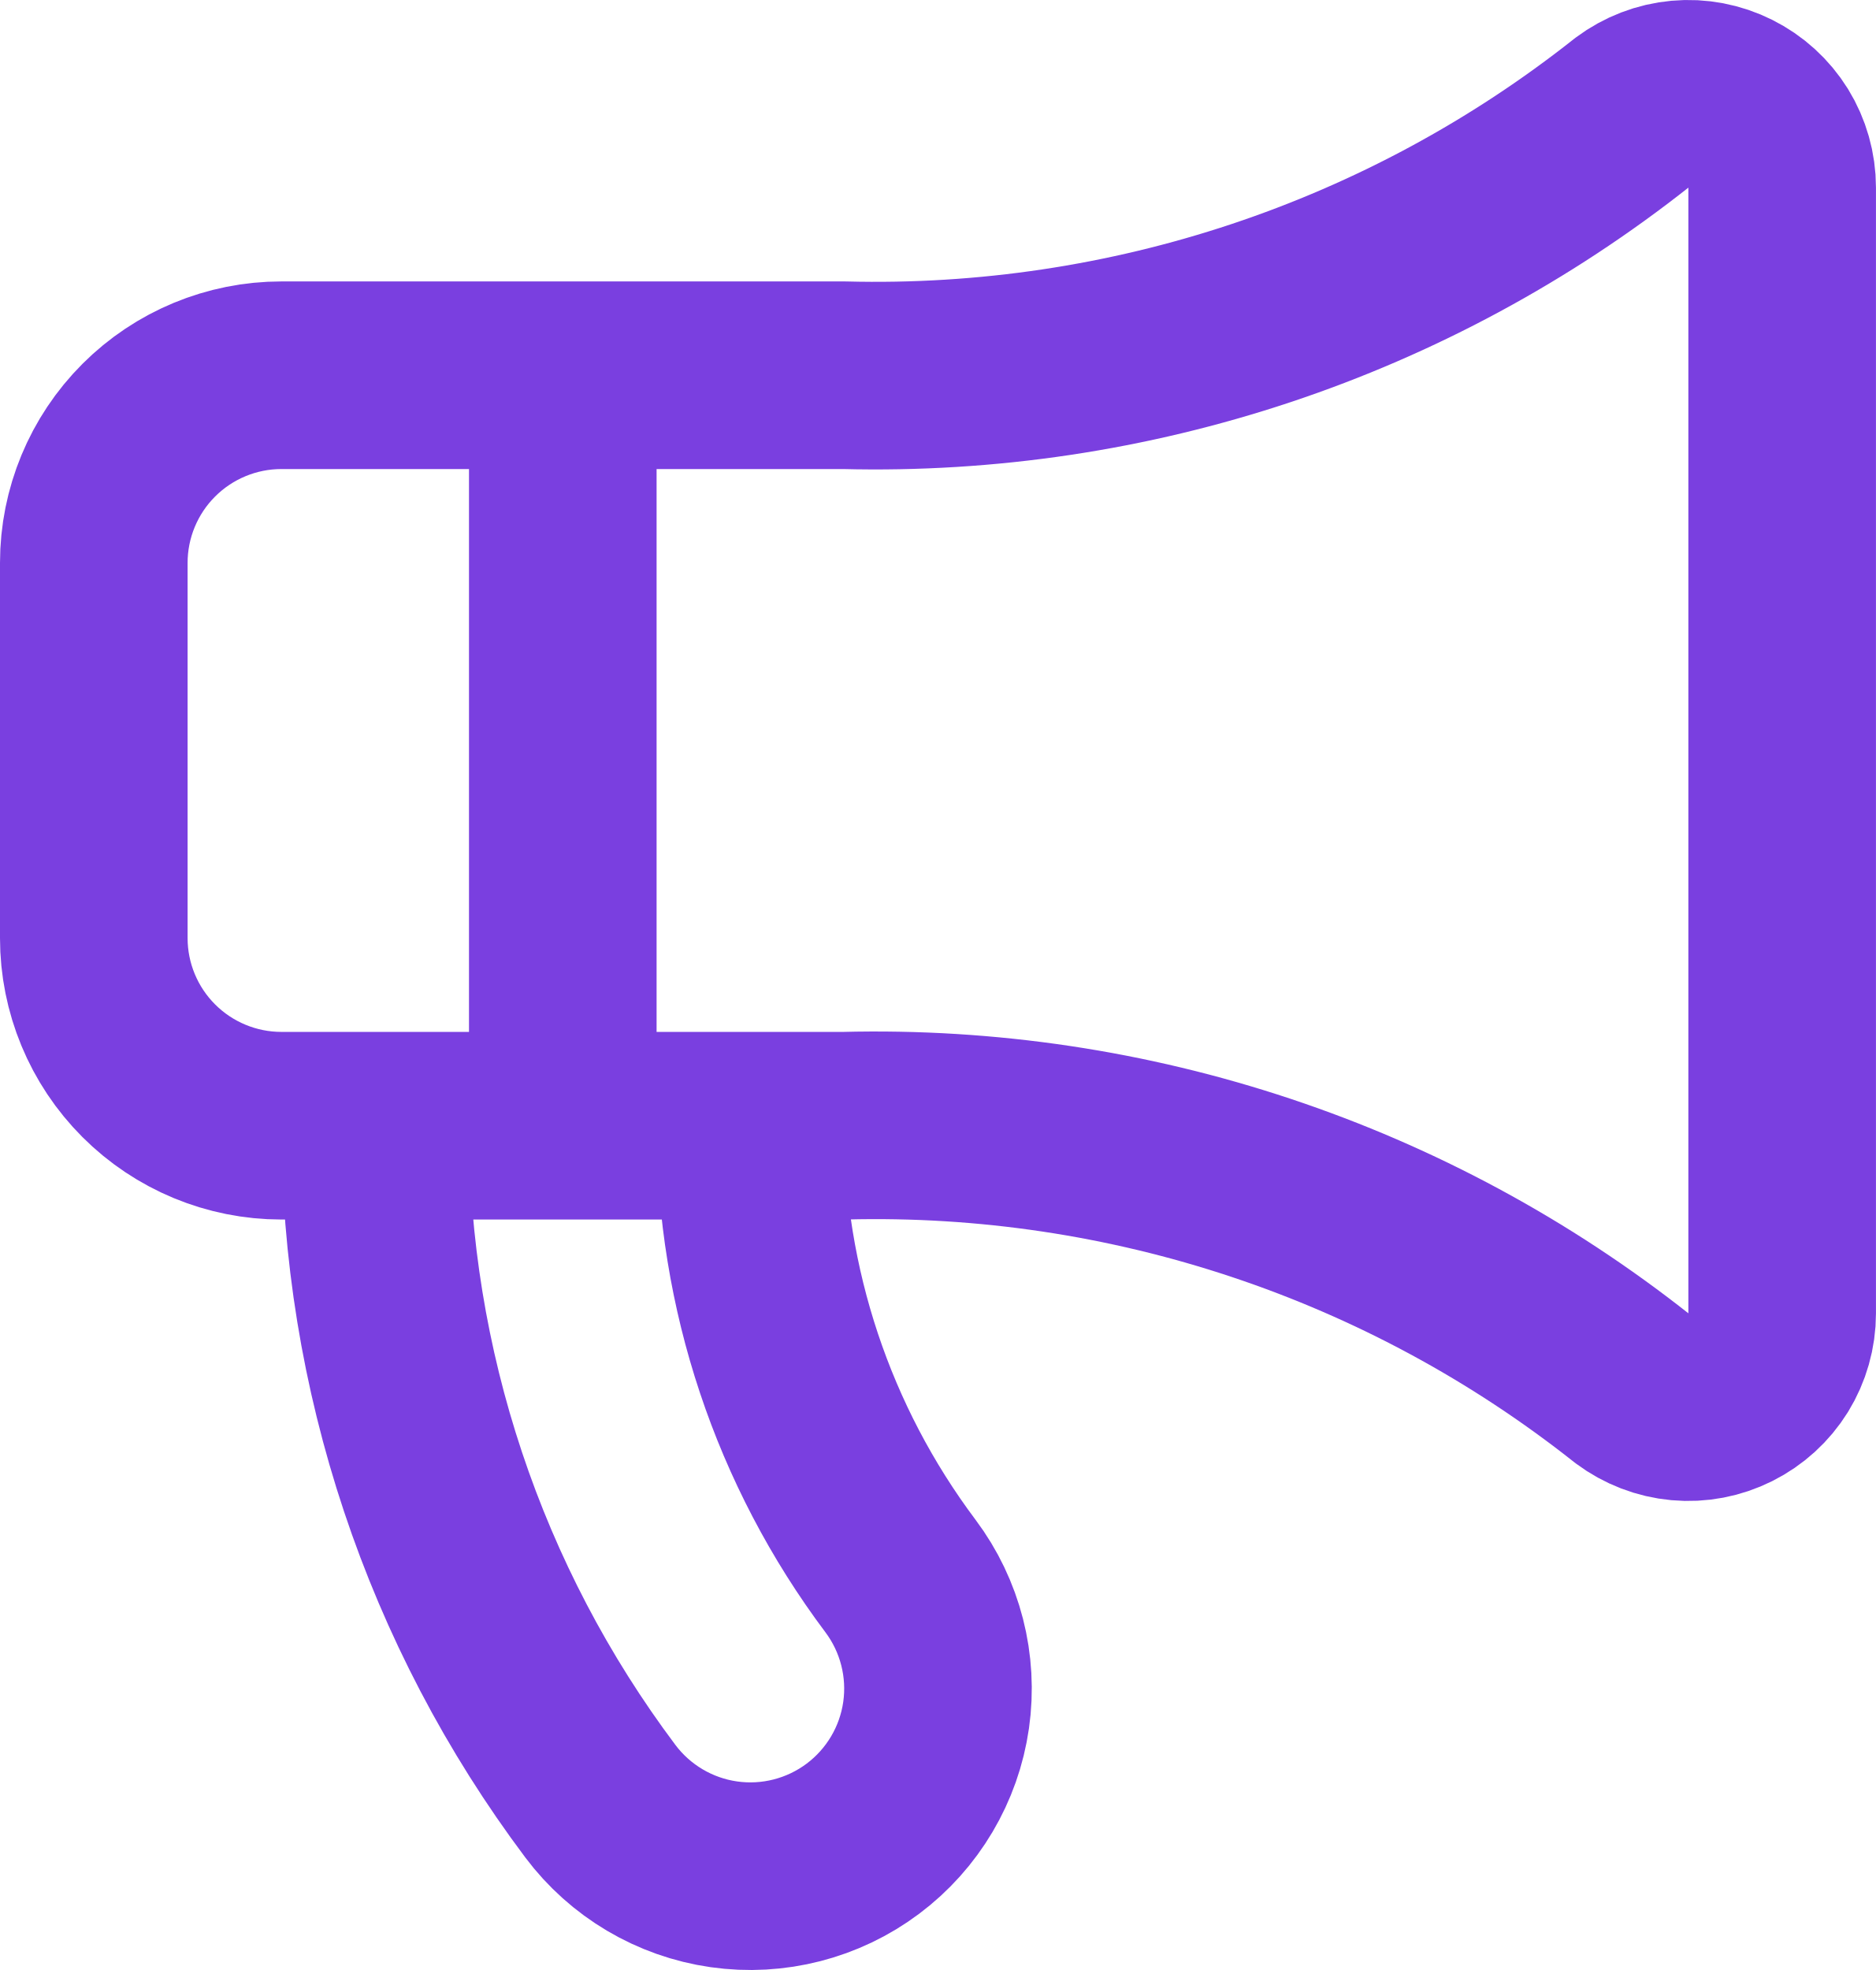
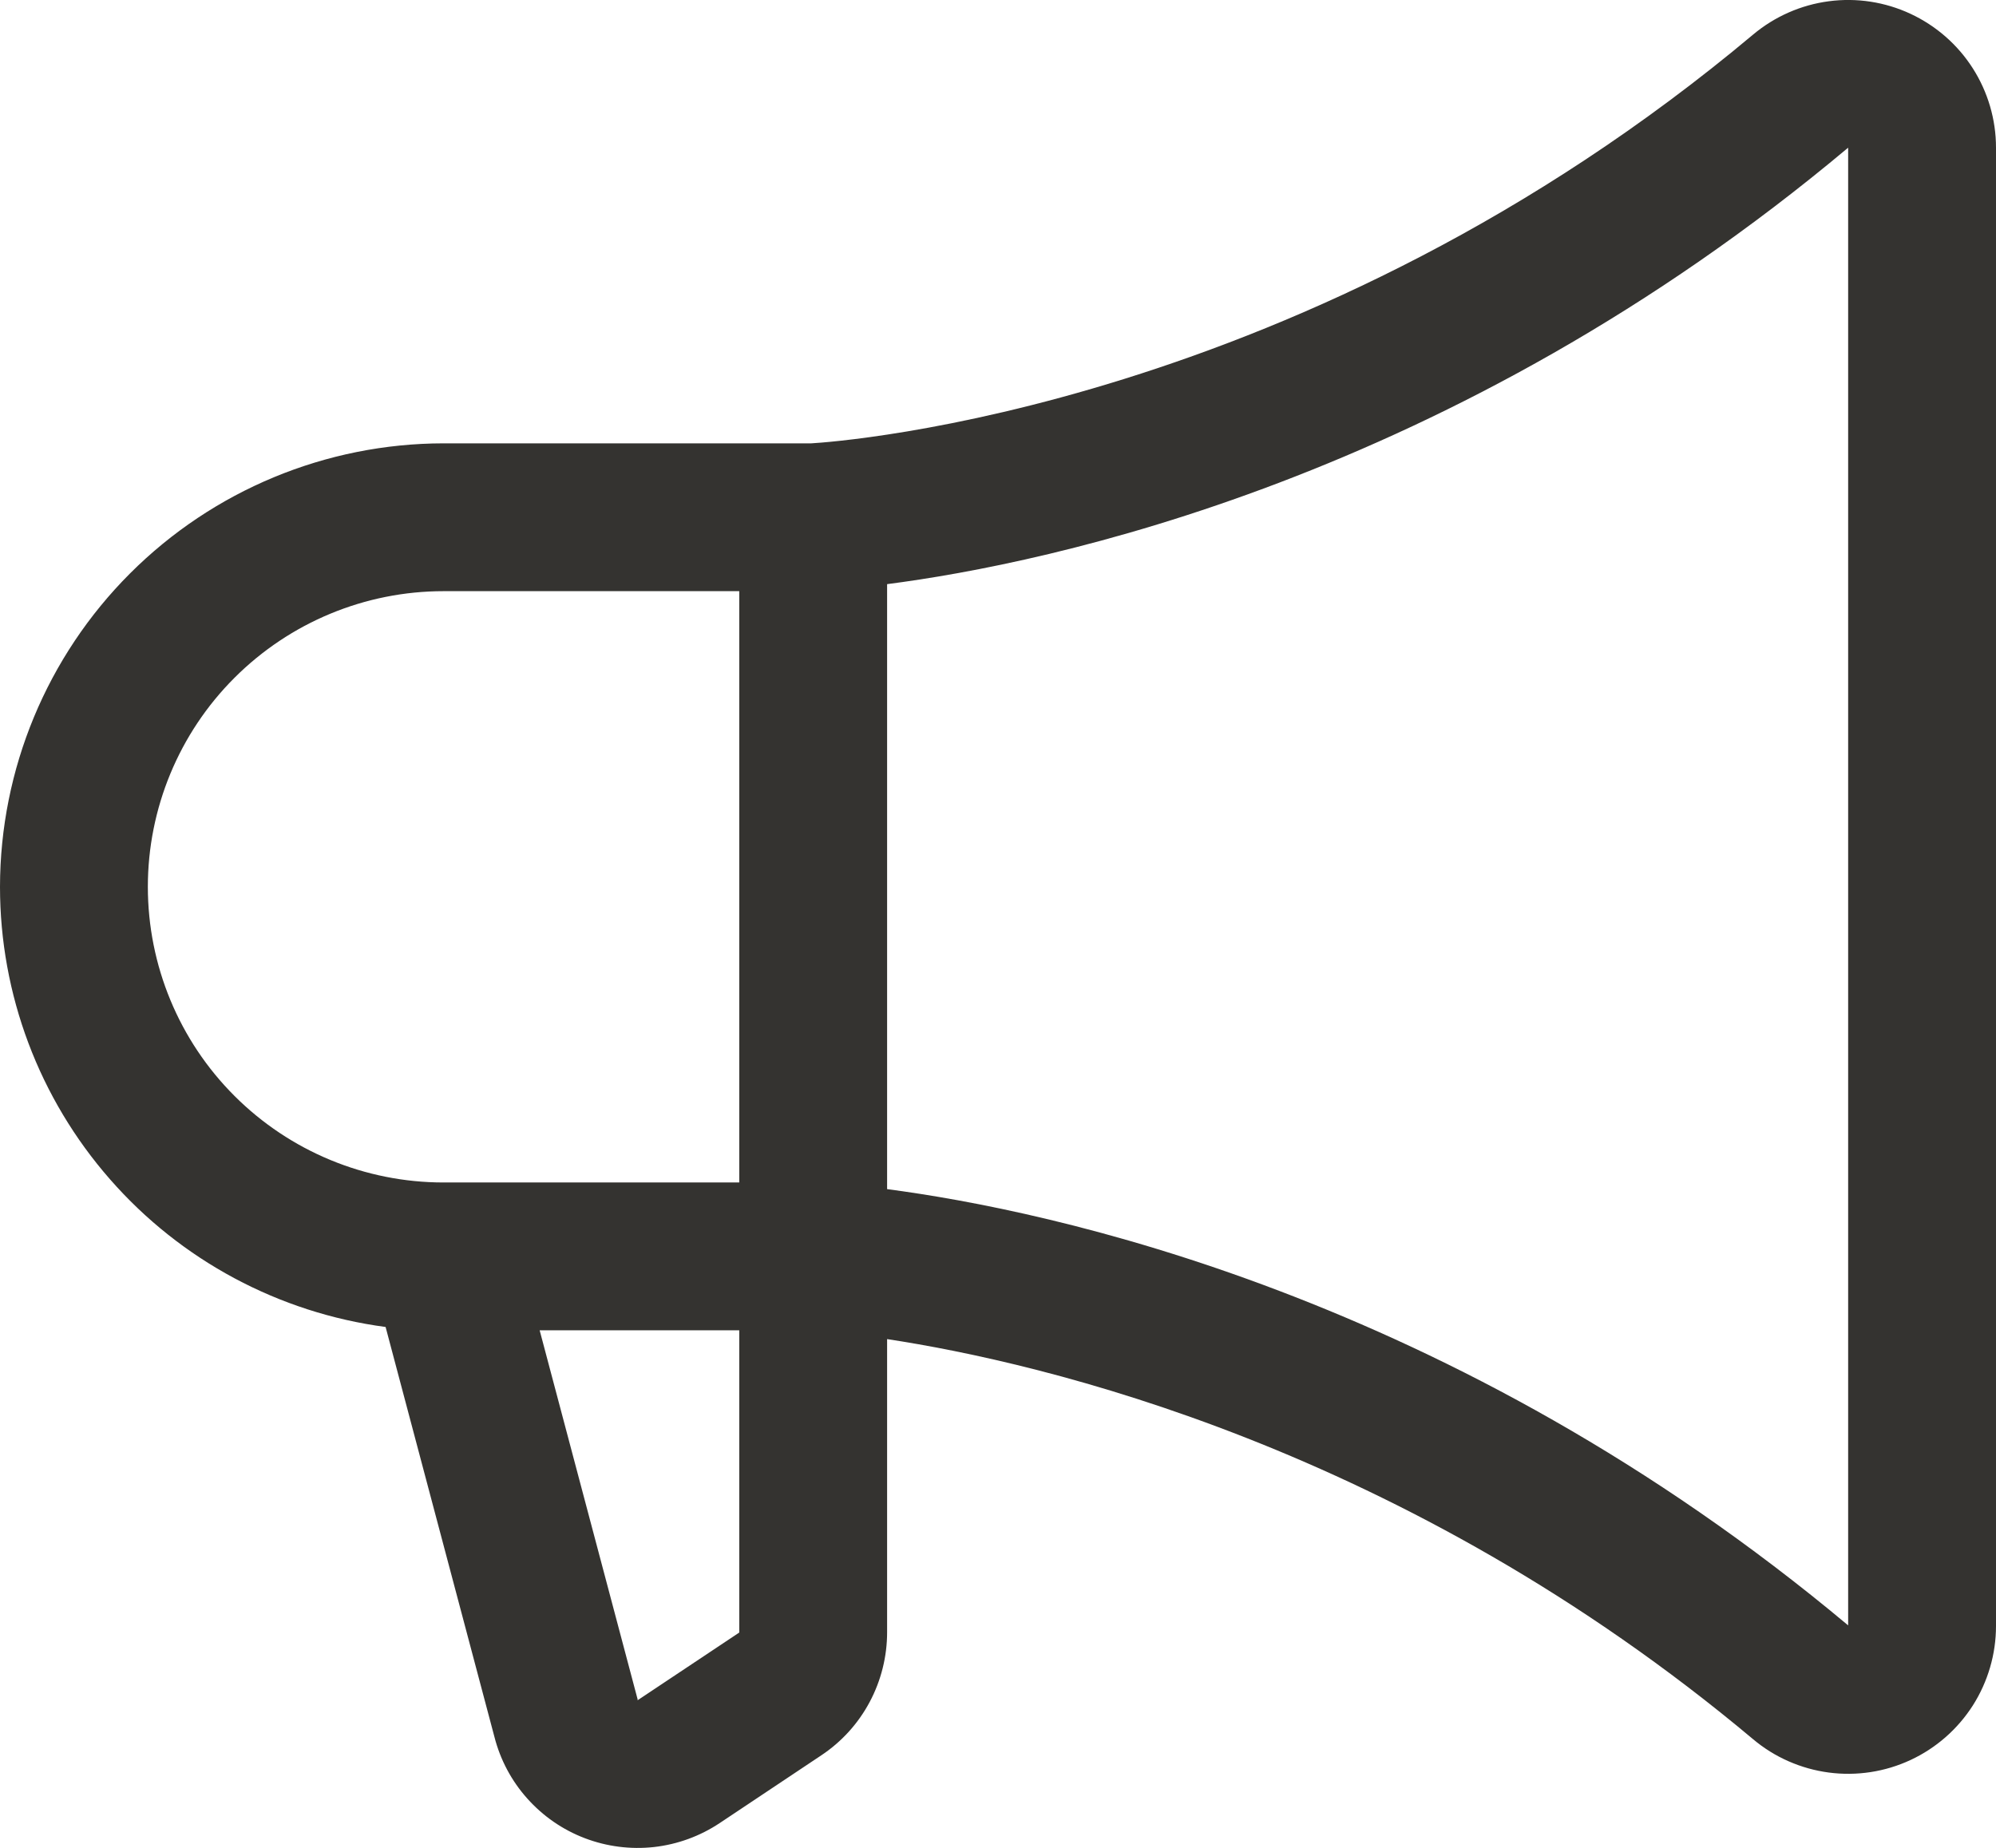
- <svg xmlns="http://www.w3.org/2000/svg" viewBox="0 0 20 21" fill="none">
-   <path id="Vector" d="M4 12C4 14.596 4.842 17.123 6.4 19.2C6.718 19.624 7.192 19.905 7.717 19.98C8.242 20.055 8.776 19.918 9.2 19.6C9.624 19.282 9.905 18.808 9.98 18.283C10.055 17.758 9.918 17.224 9.6 16.8C8.561 15.415 8 13.731 8 12M6 4V12M9 4C12.041 4.078 15.014 3.088 17.4 1.2C17.549 1.089 17.725 1.021 17.91 1.004C18.095 0.987 18.281 1.023 18.447 1.106C18.613 1.189 18.753 1.316 18.851 1.474C18.948 1.632 19 1.814 19 2V14C19 14.186 18.948 14.368 18.851 14.526C18.753 14.684 18.613 14.811 18.447 14.894C18.281 14.977 18.095 15.013 17.91 14.996C17.725 14.979 17.549 14.911 17.4 14.8C15.014 12.912 12.041 11.922 9 12H3C2.47 12 1.961 11.789 1.586 11.414C1.211 11.039 1 10.53 1 10V6C1 5.47 1.211 4.961 1.586 4.586C1.961 4.211 2.47 4 3 4H9Z" stroke="#7A3FE0" stroke-width="2" stroke-linecap="round" stroke-linejoin="round" />
+ <svg xmlns="http://www.w3.org/2000/svg" width="27" height="25" viewBox="0 0 27 25" fill="none">
+   <path d="M0 11.998C0.002 10.408 0.634 8.883 1.759 7.758C2.884 6.633 4.409 6 6 5.998H10.975C11.339 5.977 17.677 5.531 23.714 0.468C24.005 0.224 24.36 0.067 24.738 0.017C25.115 -0.033 25.499 0.026 25.844 0.187C26.189 0.348 26.481 0.603 26.686 0.924C26.891 1.245 27 1.618 27 1.998V21.998C27 22.379 26.891 22.752 26.687 23.073C26.482 23.394 26.19 23.65 25.845 23.811C25.5 23.972 25.116 24.031 24.738 23.981C24.361 23.931 24.005 23.775 23.714 23.53C18.992 19.57 14.089 18.435 12 18.117V22.082C12 22.412 11.919 22.736 11.764 23.027C11.609 23.318 11.384 23.566 11.11 23.748L9.735 24.665C9.469 24.842 9.165 24.953 8.847 24.989C8.53 25.024 8.208 24.983 7.91 24.869C7.611 24.755 7.345 24.571 7.132 24.332C6.919 24.094 6.767 23.808 6.688 23.498L5.216 17.953C3.773 17.761 2.448 17.052 1.489 15.956C0.529 14.861 0 13.455 0 11.998ZM25 21.99V1.998C19.649 6.487 14.171 7.623 12 7.903V16.088C14.169 16.373 19.645 17.507 25 21.99ZM8.625 22.99V23.003L10 22.087V17.998H7.3L8.625 22.99ZM6 15.998H10V7.998H6C4.939 7.998 3.922 8.42 3.172 9.17C2.421 9.92 2 10.938 2 11.998C2 13.059 2.421 14.077 3.172 14.827C3.922 15.577 4.939 15.998 6 15.998Z" fill="#343330" />
</svg>
